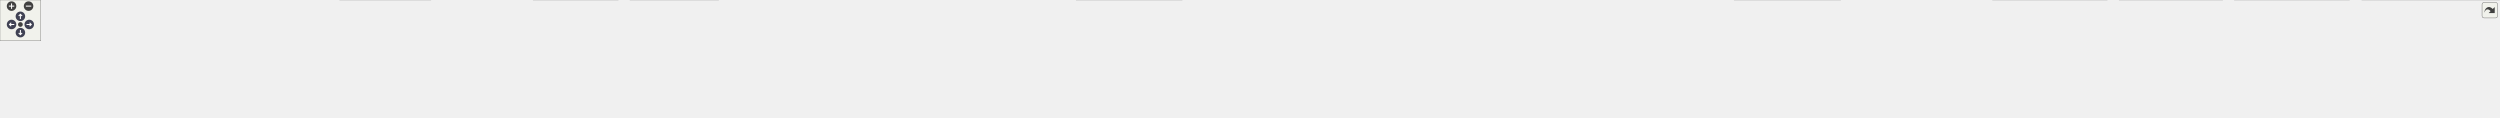
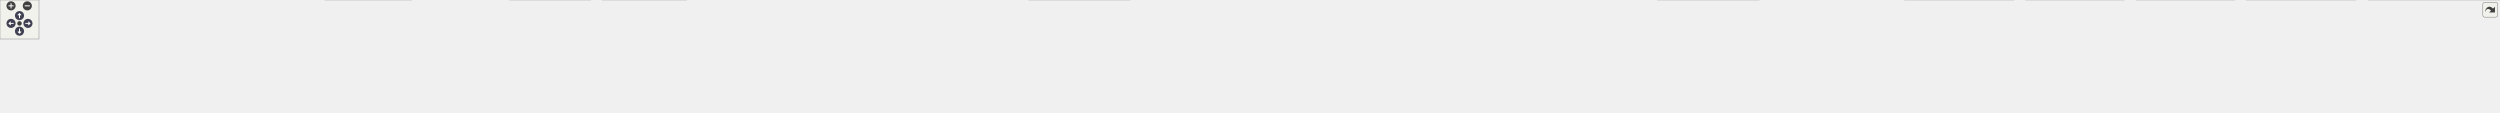
<svg xmlns="http://www.w3.org/2000/svg" xmlns:xlink="http://www.w3.org/1999/xlink" id="main" version="1.1" xml:space="preserve">
  <style type="text/css">
.node, .edge {opacity: 0.7;}
.node.selected, .edge.selected {opacity: 1;}
.edge:hover path { stroke: red; }
.edge:hover polygon { stroke: red; fill: red; }
</style>
  <defs>
    <circle id="rim" cx="0" cy="0" r="7" />
    <circle id="rim2" cx="0" cy="0" r="3.5" />
    <g id="zoomPlus">
      <use xlink:href="#rim" fill="#404040">
        <set attributeName="fill" to="#808080" begin="zoomplus.mouseover" end="zoomplus.mouseout" />
      </use>
      <path d="M-4,0h8M0,-4v8" fill="none" stroke="white" stroke-width="1.5" pointer-events="none" />
    </g>
    <g id="zoomMin">
      <use xlink:href="#rim" fill="#404040">
        <set attributeName="fill" to="#808080" begin="zoomminus.mouseover" end="zoomminus.mouseout" />
      </use>
      <path d="M-4,0h8" fill="none" stroke="white" stroke-width="1.5" pointer-events="none" />
    </g>
    <g id="arrowUp" transform="translate(30 24)">
      <use xlink:href="#rim" />
      <path pointer-events="none" fill="none" stroke="white" stroke-width="1.5" d="M0,-3.0v7 M-2.5,-0.5L0,-3.0L2.5,-0.5" />
    </g>
    <g id="arrowRight" transform="rotate(90) translate(36 -43)">
      <use xlink:href="#rim" />
      <path pointer-events="none" fill="none" stroke="white" stroke-width="1.5" d="M0,-3.0v7 M-2.5,-0.5L0,-3.0L2.5,-0.5" />
    </g>
    <g id="arrowDown" transform="rotate(180) translate(-30 -48)">
      <use xlink:href="#rim" />
      <path pointer-events="none" fill="none" stroke="white" stroke-width="1.5" d="M0,-3.0v7 M-2.5,-0.5L0,-3.0L2.5,-0.5" />
    </g>
    <g id="arrowLeft" transform="rotate(270) translate(-36 17)">
      <use xlink:href="#rim" />
      <path pointer-events="none" fill="none" stroke="white" stroke-width="1.5" d="M0,-3.0v7 M-2.5,-0.5L0,-3.0L2.5,-0.5" />
    </g>
    <g id="resetDef">
      <use xlink:href="#rim2" fill="#404040">
        <set attributeName="fill" to="#808080" begin="reset.mouseover" end="reset.mouseout" />
      </use>
    </g>
  </defs>
  <svg id="graph" class="graph">
    <g id="viewport">
      <g id="Node000001" class="node">
        <g id="a_Node000001">
          <a xlink:title=" ">
-             <polygon fill="#999999" stroke="#666666" points="1838.12,-112 1651.12,-112 1651.12,-68 1838.12,-68 1838.12,-112" />
-             <text text-anchor="start" x="1659.12" y="-98.5" font-family="Helvetica,sans-Serif" font-size="10.00">src/main/java/fr/softsf</text>
-             <text text-anchor="start" x="1659.12" y="-86.5" font-family="Helvetica,sans-Serif" font-size="10.00">/sudokufx/viewmodel/MenuBackground</text>
-             <text text-anchor="middle" x="1744.62" y="-74.5" font-family="Helvetica,sans-Serif" font-size="10.00">ViewModel.java</text>
+             <polygon fill="#999999" stroke="#666666" points="1922.12,-112 1735.12,-112 1735.12,-68 1922.12,-68 1922.12,-112" />
+             <text text-anchor="start" x="1743.12" y="-98.5" font-family="Helvetica,sans-Serif" font-size="10.00">src/main/java/fr/softsf</text>
+             <text text-anchor="start" x="1743.12" y="-86.5" font-family="Helvetica,sans-Serif" font-size="10.00">/sudokufx/viewmodel/MenuBackground</text>
+             <text text-anchor="middle" x="1828.62" y="-74.5" font-family="Helvetica,sans-Serif" font-size="10.00">ViewModel.java</text>
          </a>
        </g>
      </g>
      <g id="Node000002" class="node">
        <g id="a_Node000002">
          <a xlink:title=" ">
            <polygon fill="#e0e0e0" stroke="#999999" points="63.25,-26 0,-26 0,-6 63.25,-6 63.25,-26" />
            <text text-anchor="middle" x="31.62" y="-12.5" font-family="Helvetica,sans-Serif" font-size="10.00">java.io.File</text>
          </a>
        </g>
      </g>
      <g id="edge1_Node000001_Node000002" class="edge">
        <g id="a_edge1_Node000001_Node000002">
          <a xlink:title=" ">
-             <path fill="none" stroke="#63b8ff" d="M1650.8,-87.53C1321.12,-82.14 227.28,-62.13 72.62,-32 69.83,-31.45 66.96,-30.75 64.12,-29.93" />
-             <polygon fill="#63b8ff" stroke="#63b8ff" points="65.42,-26.68 54.83,-26.88 63.24,-33.33 65.42,-26.68" />
+             <path fill="none" stroke="#63b8ff" d="M1734.83,-87.7C1394.45,-82.73 235.82,-63.65 72.62,-32 69.83,-31.46 66.96,-30.75 64.12,-29.94" />
+             <polygon fill="#63b8ff" stroke="#63b8ff" points="65.42,-26.68 54.83,-26.89 63.24,-33.33 65.42,-26.68" />
          </a>
        </g>
      </g>
      <g id="Node000003" class="node">
        <g id="a_Node000003">
          <a xlink:title=" ">
            <polygon fill="#e0e0e0" stroke="#999999" points="167.88,-26 81.38,-26 81.38,-6 167.88,-6 167.88,-26" />
            <text text-anchor="middle" x="124.62" y="-12.5" font-family="Helvetica,sans-Serif" font-size="10.00">java.util.Objects</text>
          </a>
        </g>
      </g>
      <g id="edge2_Node000001_Node000003" class="edge">
        <g id="a_edge2_Node000001_Node000003">
          <a xlink:title=" ">
-             <path fill="none" stroke="#63b8ff" d="M1650.76,-88.59C1357.82,-86.85 463.01,-77.8 176.62,-32 172.31,-31.31 167.85,-30.38 163.44,-29.31" />
-             <polygon fill="#63b8ff" stroke="#63b8ff" points="164.7,-26.02 154.14,-26.84 162.91,-32.79 164.7,-26.02" />
+             <path fill="none" stroke="#63b8ff" d="M1734.84,-88.8C1431.65,-87.66 480.06,-80.24 176.62,-32 172.31,-31.31 167.85,-30.38 163.44,-29.32" />
+             <polygon fill="#63b8ff" stroke="#63b8ff" points="164.7,-26.03 154.14,-26.85 162.9,-32.8 164.7,-26.03" />
          </a>
        </g>
      </g>
      <g id="Node000004" class="node">
        <g id="a_Node000004">
          <a xlink:title=" ">
            <polygon fill="#e0e0e0" stroke="#999999" points="317.38,-26 185.88,-26 185.88,-6 317.38,-6 317.38,-26" />
            <text text-anchor="middle" x="251.62" y="-12.5" font-family="Helvetica,sans-Serif" font-size="10.00">javafx.application.Platform</text>
          </a>
        </g>
      </g>
      <g id="edge3_Node000001_Node000004" class="edge">
        <g id="a_edge3_Node000001_Node000004">
          <a xlink:title=" ">
-             <path fill="none" stroke="#63b8ff" d="M1651.05,-87.16C1377.83,-81.48 584.26,-62.75 326.62,-32 319.27,-31.12 311.56,-29.91 304,-28.56" />
-             <polygon fill="#63b8ff" stroke="#63b8ff" points="304.66,-25.13 294.19,-26.71 303.36,-32 304.66,-25.13" />
+             <path fill="none" stroke="#63b8ff" d="M1734.86,-87.4C1450.61,-82.24 601.24,-64.46 326.62,-32 319.27,-31.13 311.56,-29.93 304,-28.58" />
+             <polygon fill="#63b8ff" stroke="#63b8ff" points="304.66,-25.14 294.19,-26.72 303.36,-32.02 304.66,-25.14" />
          </a>
        </g>
      </g>
      <g id="Node000005" class="node">
        <g id="a_Node000005">
          <a xlink:title=" ">
            <polygon fill="#e0e0e0" stroke="#999999" points="481.5,-26 335.75,-26 335.75,-6 481.5,-6 481.5,-26" />
            <text text-anchor="middle" x="408.62" y="-12.5" font-family="Helvetica,sans-Serif" font-size="10.00">javafx.beans.binding.Bindings</text>
          </a>
        </g>
      </g>
      <g id="edge4_Node000001_Node000005" class="edge">
        <g id="a_edge4_Node000001_Node000005">
          <a xlink:title=" ">
-             <path fill="none" stroke="#63b8ff" d="M1650.68,-89.07C1441.57,-88.27 922.08,-81.04 490.62,-32 482.33,-31.06 473.6,-29.78 465.07,-28.36" />
-             <polygon fill="#63b8ff" stroke="#63b8ff" points="465.95,-24.96 455.49,-26.69 464.75,-31.86 465.95,-24.96" />
+             <path fill="none" stroke="#63b8ff" d="M1735.01,-89.45C1516.41,-89.55 955.62,-84.18 490.62,-32 482.32,-31.07 473.6,-29.79 465.06,-28.38" />
+             <polygon fill="#63b8ff" stroke="#63b8ff" points="465.94,-24.98 455.49,-26.72 464.74,-31.88 465.94,-24.98" />
          </a>
        </g>
      </g>
      <g id="Node000006" class="node">
        <g id="a_Node000006">
          <a xlink:title=" ">
            <polygon fill="#e0e0e0" stroke="#999999" points="633.5,-32 499.75,-32 499.75,0 633.5,0 633.5,-32" />
            <text text-anchor="start" x="507.75" y="-18.5" font-family="Helvetica,sans-Serif" font-size="10.00">javafx.beans.binding.String</text>
            <text text-anchor="middle" x="566.62" y="-6.5" font-family="Helvetica,sans-Serif" font-size="10.00">Binding</text>
          </a>
        </g>
      </g>
      <g id="edge5_Node000001_Node000006" class="edge">
        <g id="a_edge5_Node000001_Node000006">
          <a xlink:title=" ">
-             <path fill="none" stroke="#63b8ff" d="M1650.89,-88.75C1462.04,-87.25 1022.27,-78.7 645.03,-32.32" />
-             <polygon fill="#63b8ff" stroke="#63b8ff" points="645.46,-28.84 635.11,-31.09 644.6,-35.79 645.46,-28.84" />
+             <path fill="none" stroke="#63b8ff" d="M1734.74,-89.24C1535.37,-88.73 1055.07,-82.02 644.8,-32.28" />
+             <polygon fill="#63b8ff" stroke="#63b8ff" points="645.46,-28.84 635.11,-31.09 644.61,-35.78 645.46,-28.84" />
          </a>
        </g>
      </g>
      <g id="Node000007" class="node">
        <g id="a_Node000007">
          <a xlink:title=" ">
            <polygon fill="#e0e0e0" stroke="#999999" points="766.12,-26 651.12,-26 651.12,-6 766.12,-6 766.12,-26" />
            <text text-anchor="middle" x="708.62" y="-12.5" font-family="Helvetica,sans-Serif" font-size="10.00">javafx.concurrent.Task</text>
          </a>
        </g>
      </g>
      <g id="edge6_Node000001_Node000007" class="edge">
        <g id="a_edge6_Node000001_Node000007">
          <a xlink:title=" ">
-             <path fill="none" stroke="#63b8ff" d="M1650.93,-88.5C1477.39,-86.47 1094.58,-76.79 775.62,-32 769.58,-31.15 763.26,-30.04 757.03,-28.81" />
-             <polygon fill="#63b8ff" stroke="#63b8ff" points="757.98,-25.43 747.47,-26.8 756.54,-32.28 757.98,-25.43" />
+             <path fill="none" stroke="#63b8ff" d="M1734.81,-89.13C1550.22,-88.25 1127.24,-80.53 775.62,-32 769.5,-31.15 763.11,-30.04 756.8,-28.79" />
+             <polygon fill="#63b8ff" stroke="#63b8ff" points="757.62,-25.39 747.12,-26.75 756.18,-32.24 757.62,-25.39" />
          </a>
        </g>
      </g>
      <g id="Node000008" class="node">
        <g id="a_Node000008">
          <a xlink:title=" ">
            <polygon fill="#e0e0e0" stroke="#999999" points="909,-32 784.25,-32 784.25,0 909,0 909,-32" />
            <text text-anchor="start" x="792.25" y="-18.5" font-family="Helvetica,sans-Serif" font-size="10.00">javafx.concurrent.Worker</text>
            <text text-anchor="middle" x="846.62" y="-6.5" font-family="Helvetica,sans-Serif" font-size="10.00">StateEvent</text>
          </a>
        </g>
      </g>
      <g id="edge7_Node000001_Node000008" class="edge">
        <g id="a_edge7_Node000001_Node000008">
          <a xlink:title=" ">
-             <path fill="none" stroke="#63b8ff" d="M1650.86,-86.79C1499.16,-82.27 1190.44,-69.2 920.47,-32.28" />
-             <polygon fill="#63b8ff" stroke="#63b8ff" points="921.15,-28.84 910.76,-30.93 920.19,-35.77 921.15,-28.84" />
+             <path fill="none" stroke="#63b8ff" d="M1734.74,-87.63C1571.07,-84.25 1222.83,-72.67 920.45,-32.26" />
+             <polygon fill="#63b8ff" stroke="#63b8ff" points="921.14,-28.82 910.76,-30.95 920.2,-35.76 921.14,-28.82" />
          </a>
        </g>
      </g>
      <g id="Node000009" class="node">
        <g id="a_Node000009">
          <a xlink:title=" ">
            <polygon fill="#e0e0e0" stroke="#999999" points="1056.62,-32 926.62,-32 926.62,0 1056.62,0 1056.62,-32" />
            <text text-anchor="start" x="934.62" y="-18.5" font-family="Helvetica,sans-Serif" font-size="10.00">javafx.scene.control.Color</text>
            <text text-anchor="middle" x="991.62" y="-6.5" font-family="Helvetica,sans-Serif" font-size="10.00">Picker</text>
          </a>
        </g>
      </g>
      <g id="edge8_Node000001_Node000009" class="edge">
        <g id="a_edge8_Node000001_Node000009">
          <a xlink:title=" ">
-             <path fill="none" stroke="#63b8ff" d="M1650.88,-84.58C1521.78,-77.73 1281.87,-62.23 1068.05,-32.24" />
-             <polygon fill="#63b8ff" stroke="#63b8ff" points="1068.81,-28.82 1058.42,-30.88 1067.83,-35.75 1068.81,-28.82" />
+             <path fill="none" stroke="#63b8ff" d="M1734.85,-85.78C1592.69,-80.07 1314.04,-65.58 1068.23,-32.25" />
+             <polygon fill="#63b8ff" stroke="#63b8ff" points="1068.8,-28.79 1058.42,-30.9 1067.85,-35.73 1068.8,-28.79" />
          </a>
        </g>
      </g>
      <g id="Node000010" class="node">
        <g id="a_Node000010">
          <a xlink:title=" ">
            <polygon fill="#e0e0e0" stroke="#999999" points="1205,-26 1074.25,-26 1074.25,-6 1205,-6 1205,-26" />
            <text text-anchor="middle" x="1139.62" y="-12.5" font-family="Helvetica,sans-Serif" font-size="10.00">javafx.scene.image.Image</text>
          </a>
        </g>
      </g>
      <g id="edge9_Node000001_Node000010" class="edge">
        <g id="a_edge9_Node000001_Node000010">
          <a xlink:title=" ">
-             <path fill="none" stroke="#63b8ff" d="M1650.76,-81.58C1544.38,-72.56 1365.96,-55.56 1213.62,-32 1207.23,-31.01 1200.56,-29.85 1193.95,-28.61" />
-             <polygon fill="#63b8ff" stroke="#63b8ff" points="1194.91,-25.23 1184.42,-26.77 1193.58,-32.1 1194.91,-25.23" />
+             <path fill="none" stroke="#63b8ff" d="M1734.74,-83.45C1613.8,-75.58 1397.28,-59.04 1213.62,-32 1207.06,-31.03 1200.2,-29.86 1193.42,-28.61" />
+             <polygon fill="#63b8ff" stroke="#63b8ff" points="1194.11,-25.18 1183.63,-26.72 1192.78,-32.05 1194.11,-25.18" />
          </a>
        </g>
      </g>
      <g id="Node000011" class="node">
        <g id="a_Node000011">
          <a xlink:title=" ">
            <polygon fill="#e0e0e0" stroke="#999999" points="1378.38,-26 1222.88,-26 1222.88,-6 1378.38,-6 1378.38,-26" />
            <text text-anchor="middle" x="1300.62" y="-12.5" font-family="Helvetica,sans-Serif" font-size="10.00">javafx.scene.layout.Background</text>
          </a>
        </g>
      </g>
      <g id="edge10_Node000001_Node000011" class="edge">
        <g id="a_edge10_Node000001_Node000011">
          <a xlink:title=" ">
-             <path fill="none" stroke="#63b8ff" d="M1650.99,-74.38C1578.95,-63.04 1476.94,-46.83 1387.62,-32 1380.68,-30.85 1373.42,-29.62 1366.2,-28.39" />
-             <polygon fill="#63b8ff" stroke="#63b8ff" points="1366.84,-24.96 1356.4,-26.72 1365.67,-31.86 1366.84,-24.96" />
+             <path fill="none" stroke="#63b8ff" d="M1734.69,-78.02C1645.3,-67.3 1507.09,-50.01 1387.62,-32 1380.19,-30.88 1372.41,-29.64 1364.69,-28.36" />
+             <polygon fill="#63b8ff" stroke="#63b8ff" points="1365.41,-24.93 1354.97,-26.73 1364.25,-31.84 1365.41,-24.93" />
          </a>
        </g>
      </g>
      <g id="Node000012" class="node">
        <g id="a_Node000012">
          <a xlink:title=" ">
            <polygon fill="#e0e0e0" stroke="#999999" points="1564.75,-26 1396.5,-26 1396.5,-6 1564.75,-6 1564.75,-26" />
            <text text-anchor="middle" x="1480.62" y="-12.5" font-family="Helvetica,sans-Serif" font-size="10.00">javafx.scene.layout.BackgroundFill</text>
          </a>
        </g>
      </g>
      <g id="edge11_Node000001_Node000012" class="edge">
        <g id="a_edge11_Node000001_Node000012">
          <a xlink:title=" ">
-             <path fill="none" stroke="#63b8ff" d="M1666.13,-67.59C1620.48,-55.14 1564.55,-39.89 1526.11,-29.41" />
-             <polygon fill="#63b8ff" stroke="#63b8ff" points="1527.3,-26.1 1516.73,-26.85 1525.45,-32.85 1527.3,-26.1" />
+             <path fill="none" stroke="#63b8ff" d="M1734.91,-69.61C1671.76,-56.55 1590.54,-39.74 1537.1,-28.68" />
+             <polygon fill="#63b8ff" stroke="#63b8ff" points="1538.11,-25.32 1527.61,-26.72 1536.7,-32.18 1538.11,-25.32" />
          </a>
        </g>
      </g>
      <g id="Node000013" class="node">
        <g id="a_Node000013">
          <a xlink:title=" ">
            <polygon fill="#e0e0e0" stroke="#999999" points="1738.38,-32 1582.88,-32 1582.88,0 1738.38,0 1738.38,-32" />
            <text text-anchor="start" x="1590.88" y="-18.5" font-family="Helvetica,sans-Serif" font-size="10.00">javafx.scene.layout.Background</text>
            <text text-anchor="middle" x="1660.62" y="-6.5" font-family="Helvetica,sans-Serif" font-size="10.00">Image</text>
          </a>
        </g>
      </g>
      <g id="edge12_Node000001_Node000013" class="edge">
        <g id="a_edge12_Node000001_Node000013">
          <a xlink:title=" ">
-             <path fill="none" stroke="#63b8ff" d="M1719.88,-67.79C1709.62,-59 1697.7,-48.78 1687.26,-39.83" />
-             <polygon fill="#63b8ff" stroke="#63b8ff" points="1689.56,-37.19 1679.68,-33.34 1685,-42.5 1689.56,-37.19" />
+             <path fill="none" stroke="#63b8ff" d="M1778.67,-67.59C1756.07,-57.9 1729.5,-46.52 1707.29,-37" />
+             <polygon fill="#63b8ff" stroke="#63b8ff" points="1708.74,-33.81 1698.17,-33.09 1705.99,-40.25 1708.74,-33.81" />
          </a>
        </g>
      </g>
      <g id="Node000014" class="node">
        <g id="a_Node000014">
          <a xlink:title=" ">
            <polygon fill="#e0e0e0" stroke="#999999" points="1900.75,-26 1756.5,-26 1756.5,-6 1900.75,-6 1900.75,-26" />
            <text text-anchor="middle" x="1828.62" y="-12.5" font-family="Helvetica,sans-Serif" font-size="10.00">javafx.scene.layout.GridPane</text>
          </a>
        </g>
      </g>
      <g id="edge13_Node000001_Node000014" class="edge">
        <g id="a_edge13_Node000001_Node000014">
          <a xlink:title=" ">
-             <path fill="none" stroke="#63b8ff" d="M1769.37,-67.79C1782.05,-56.92 1797.27,-43.88 1809.11,-33.73" />
-             <polygon fill="#63b8ff" stroke="#63b8ff" points="1811.3,-36.46 1816.61,-27.3 1806.74,-31.15 1811.3,-36.46" />
+             <path fill="none" stroke="#63b8ff" d="M1828.62,-67.79C1828.62,-58.32 1828.62,-47.2 1828.62,-37.78" />
+             <polygon fill="#63b8ff" stroke="#63b8ff" points="1832.13,-37.82 1828.63,-27.82 1825.13,-37.82 1832.13,-37.82" />
          </a>
        </g>
      </g>
      <g id="Node000015" class="node">
        <g id="a_Node000015">
          <a xlink:title=" ">
            <polygon fill="#e0e0e0" stroke="#999999" points="2040.5,-26 1918.75,-26 1918.75,-6 2040.5,-6 2040.5,-26" />
            <text text-anchor="middle" x="1979.62" y="-12.5" font-family="Helvetica,sans-Serif" font-size="10.00">javafx.scene.paint.Color</text>
          </a>
        </g>
      </g>
      <g id="edge14_Node000001_Node000015" class="edge">
        <g id="a_edge14_Node000001_Node000015">
          <a xlink:title=" ">
-             <path fill="none" stroke="#63b8ff" d="M1814.5,-67.59C1854.61,-55.3 1903.64,-40.28 1937.8,-29.81" />
-             <polygon fill="#63b8ff" stroke="#63b8ff" points="1938.8,-33.17 1947.34,-26.89 1936.75,-26.47 1938.8,-33.17" />
+             <path fill="none" stroke="#63b8ff" d="M1873.52,-67.59C1898.06,-55.89 1927.8,-41.71 1949.54,-31.35" />
+             <polygon fill="#63b8ff" stroke="#63b8ff" points="1950.92,-34.56 1958.44,-27.1 1947.91,-28.24 1950.92,-34.56" />
          </a>
        </g>
      </g>
      <g id="Node000016" class="node">
        <g id="a_Node000016">
          <a xlink:title=" ">
            <polygon fill="#e0e0e0" stroke="#999999" points="2183,-26 2058.25,-26 2058.25,-6 2183,-6 2183,-26" />
            <text text-anchor="middle" x="2120.62" y="-12.5" font-family="Helvetica,sans-Serif" font-size="10.00">javafx.stage.FileChooser</text>
          </a>
        </g>
      </g>
      <g id="edge15_Node000001_Node000016" class="edge">
        <g id="a_edge15_Node000001_Node000016">
          <a xlink:title=" ">
-             <path fill="none" stroke="#63b8ff" d="M1838.51,-72.04C1898.88,-60.99 1978.96,-46.07 2049.62,-32 2054.83,-30.96 2060.25,-29.86 2065.67,-28.74" />
-             <polygon fill="#63b8ff" stroke="#63b8ff" points="2066.17,-32.22 2075.24,-26.75 2064.74,-25.36 2066.17,-32.22" />
+             <path fill="none" stroke="#63b8ff" d="M1915.44,-67.59C1966.26,-55.06 2028.59,-39.69 2071.13,-29.2" />
+             <polygon fill="#63b8ff" stroke="#63b8ff" points="2071.97,-32.6 2080.84,-26.81 2070.29,-25.81 2071.97,-32.6" />
          </a>
        </g>
      </g>
      <g id="Node000017" class="node">
        <g id="a_Node000017">
          <a xlink:title=" ">
            <polygon fill="#e0e0e0" stroke="#999999" points="2298.5,-26 2200.75,-26 2200.75,-6 2298.5,-6 2298.5,-26" />
            <text text-anchor="middle" x="2249.62" y="-12.5" font-family="Helvetica,sans-Serif" font-size="10.00">javafx.stage.Stage</text>
          </a>
        </g>
      </g>
      <g id="edge16_Node000001_Node000017" class="edge">
        <g id="a_edge16_Node000001_Node000017">
          <a xlink:title=" ">
-             <path fill="none" stroke="#63b8ff" d="M1838.49,-80.51C1929.32,-71.48 2070.63,-55.26 2191.62,-32 2195.98,-31.16 2200.5,-30.19 2205,-29.14" />
-             <polygon fill="#63b8ff" stroke="#63b8ff" points="2205.69,-32.58 2214.58,-26.81 2204.04,-25.78 2205.69,-32.58" />
+             <path fill="none" stroke="#63b8ff" d="M1922.34,-76.84C1995.9,-66.68 2100.74,-50.84 2191.62,-32 2195.74,-31.15 2199.99,-30.19 2204.25,-29.18" />
+             <polygon fill="#63b8ff" stroke="#63b8ff" points="2205.06,-32.59 2213.94,-26.8 2203.39,-25.79 2205.06,-32.59" />
          </a>
        </g>
      </g>
      <g id="Node000018" class="node">
        <g id="a_Node000018">
          <a xlink:title=" ">
            <polygon fill="#e0e0e0" stroke="#999999" points="2399,-26 2316.25,-26 2316.25,-6 2399,-6 2399,-26" />
            <text text-anchor="middle" x="2357.62" y="-12.5" font-family="Helvetica,sans-Serif" font-size="10.00">org.slf4j.Logger</text>
          </a>
        </g>
      </g>
      <g id="edge17_Node000001_Node000018" class="edge">
        <g id="a_edge17_Node000001_Node000018">
          <a xlink:title=" ">
-             <path fill="none" stroke="#63b8ff" d="M1838.58,-84.97C1951.01,-78.88 2144.54,-64.41 2307.62,-32 2311.23,-31.28 2314.94,-30.42 2318.64,-29.47" />
-             <polygon fill="#63b8ff" stroke="#63b8ff" points="2319.41,-32.89 2328.11,-26.84 2317.54,-26.14 2319.41,-32.89" />
+             <path fill="none" stroke="#63b8ff" d="M1922.57,-82.65C2019.71,-74.96 2175.41,-59.48 2307.62,-32 2311.17,-31.26 2314.84,-30.39 2318.49,-29.44" />
+             <polygon fill="#63b8ff" stroke="#63b8ff" points="2319.14,-32.89 2327.83,-26.84 2317.26,-26.15 2319.14,-32.89" />
          </a>
        </g>
      </g>
      <g id="Node000019" class="node">
        <g id="a_Node000019">
          <a xlink:title=" ">
            <polygon fill="#e0e0e0" stroke="#999999" points="2532.5,-26 2416.75,-26 2416.75,-6 2532.5,-6 2532.5,-26" />
            <text text-anchor="middle" x="2474.62" y="-12.5" font-family="Helvetica,sans-Serif" font-size="10.00">org.slf4j.LoggerFactory</text>
          </a>
        </g>
      </g>
      <g id="edge18_Node000001_Node000019" class="edge">
        <g id="a_edge18_Node000001_Node000019">
          <a xlink:title=" ">
-             <path fill="none" stroke="#63b8ff" d="M1838.43,-84.91C1967.3,-78.4 2206.1,-63.08 2407.62,-32 2413.37,-31.11 2419.35,-30.02 2425.28,-28.83" />
-             <polygon fill="#63b8ff" stroke="#63b8ff" points="2425.99,-32.26 2435.05,-26.77 2424.54,-25.41 2425.99,-32.26" />
+             <path fill="none" stroke="#63b8ff" d="M1922.59,-83.29C2037.51,-75.5 2237.71,-59.28 2407.62,-32 2413.29,-31.09 2419.19,-29.99 2425.05,-28.81" />
+             <polygon fill="#63b8ff" stroke="#63b8ff" points="2425.62,-32.26 2434.68,-26.77 2424.17,-25.42 2425.62,-32.26" />
          </a>
        </g>
      </g>
      <g id="Node000020" class="node">
        <g id="a_Node000020">
          <a xlink:title=" ">
            <polygon fill="#e0e0e0" stroke="#999999" points="2706.75,-32 2550.5,-32 2550.5,0 2706.75,0 2706.75,-32" />
            <text text-anchor="start" x="2558.5" y="-18.5" font-family="Helvetica,sans-Serif" font-size="10.00">org.springframework.stereotype.</text>
            <text text-anchor="middle" x="2628.62" y="-6.5" font-family="Helvetica,sans-Serif" font-size="10.00">Component</text>
          </a>
        </g>
      </g>
      <g id="edge19_Node000001_Node000020" class="edge">
        <g id="a_edge19_Node000001_Node000020">
          <a xlink:title=" ">
-             <path fill="none" stroke="#63b8ff" d="M1838.47,-85.31C1985.66,-78.86 2279.93,-63.26 2539.27,-32.21" />
-             <polygon fill="#63b8ff" stroke="#63b8ff" points="2539.41,-35.72 2548.92,-31.04 2538.57,-28.77 2539.41,-35.72" />
+             <path fill="none" stroke="#63b8ff" d="M1922.62,-84.22C2057.07,-76.76 2312.23,-60.37 2539.29,-32.22" />
+             <polygon fill="#63b8ff" stroke="#63b8ff" points="2539.43,-35.73 2548.92,-31.02 2538.56,-28.78 2539.43,-35.73" />
          </a>
        </g>
      </g>
      <g id="Node000021" class="node">
        <g id="a_Node000021">
          <a xlink:title=" ">
            <polygon fill="#e0e0e0" stroke="#999999" points="2912.12,-26 2725.12,-26 2725.12,-6 2912.12,-6 2912.12,-26" />
            <text text-anchor="middle" x="2818.62" y="-12.5" font-family="Helvetica,sans-Serif" font-size="10.00">fr.softsf.sudokufx.common.enums.I18n</text>
          </a>
        </g>
      </g>
      <g id="edge20_Node000001_Node000021" class="edge">
        <g id="a_edge20_Node000001_Node000021">
          <a xlink:title=" ">
-             <path fill="none" stroke="#63b8ff" d="M1838.57,-86.17C2012.17,-80.35 2394.75,-64.72 2715.62,-32 2726.23,-30.92 2737.42,-29.54 2748.36,-28.06" />
-             <polygon fill="#63b8ff" stroke="#63b8ff" points="2748.72,-31.54 2758.14,-26.69 2747.75,-24.61 2748.72,-31.54" />
+             <path fill="none" stroke="#63b8ff" d="M1922.38,-85.46C2084.44,-78.78 2427.29,-62.21 2715.62,-32 2726.16,-30.9 2737.28,-29.51 2748.15,-28.03" />
+             <polygon fill="#63b8ff" stroke="#63b8ff" points="2748.44,-31.52 2757.86,-26.67 2747.47,-24.59 2748.44,-31.52" />
          </a>
        </g>
      </g>
      <g id="Node000022" class="node">
        <g id="a_Node000022">
          <a xlink:title=" ">
            <polygon fill="#e0e0e0" stroke="#999999" points="3098.75,-32 2930.5,-32 2930.5,0 3098.75,0 3098.75,-32" />
            <text text-anchor="start" x="2938.5" y="-18.5" font-family="Helvetica,sans-Serif" font-size="10.00">fr.softsf.sudokufx.common.enums.</text>
            <text text-anchor="middle" x="3014.62" y="-6.5" font-family="Helvetica,sans-Serif" font-size="10.00">ToastLevels</text>
          </a>
        </g>
      </g>
      <g id="edge21_Node000001_Node000022" class="edge">
        <g id="a_edge21_Node000001_Node000022">
          <a xlink:title=" ">
-             <path fill="none" stroke="#63b8ff" d="M1838.35,-88.01C2036.19,-85.14 2511.11,-74.19 2918.6,-32.24" />
-             <polygon fill="#63b8ff" stroke="#63b8ff" points="2918.94,-35.72 2928.53,-31.21 2918.22,-28.76 2918.94,-35.72" />
+             <path fill="none" stroke="#63b8ff" d="M1922.47,-87.51C2109.96,-83.79 2544.37,-71.46 2918.69,-32.24" />
+             <polygon fill="#63b8ff" stroke="#63b8ff" points="2918.95,-35.73 2928.52,-31.2 2918.21,-28.77 2918.95,-35.73" />
          </a>
        </g>
      </g>
      <g id="Node000023" class="node">
        <g id="a_Node000023">
          <a xlink:title=" ">
            <polygon fill="#e0e0e0" stroke="#999999" points="3268.5,-32 3116.75,-32 3116.75,0 3268.5,0 3268.5,-32" />
            <text text-anchor="start" x="3124.75" y="-18.5" font-family="Helvetica,sans-Serif" font-size="10.00">fr.softsf.sudokufx.common.util.</text>
-             <text text-anchor="middle" x="3192.62" y="-6.5" font-family="Helvetica,sans-Serif" font-size="10.00">ImageUtils</text>
+             <text text-anchor="middle" x="3192.62" y="-6.5" font-family="Helvetica,sans-Serif" font-size="10.00">ImageMeta</text>
          </a>
        </g>
      </g>
      <g id="edge22_Node000001_Node000023" class="edge">
        <g id="a_edge22_Node000001_Node000023">
          <a xlink:title=" ">
-             <path fill="none" stroke="#63b8ff" d="M1838.31,-89.36C2058.03,-89.28 2623.67,-83.7 3105.33,-32.14" />
-             <polygon fill="#63b8ff" stroke="#63b8ff" points="3105.63,-35.63 3115.19,-31.08 3104.87,-28.67 3105.63,-35.63" />
+             <path fill="none" stroke="#63b8ff" d="M1922.42,-88.99C2132.57,-88.06 2657.23,-80.72 3105.46,-32.13" />
+             <polygon fill="#63b8ff" stroke="#63b8ff" points="3105.63,-35.63 3115.19,-31.07 3104.87,-28.68 3105.63,-35.63" />
          </a>
        </g>
      </g>
      <g id="Node000024" class="node">
        <g id="a_Node000024">
          <a xlink:title=" ">
-             <polygon fill="#e0e0e0" stroke="#999999" points="3455.12,-32 3286.12,-32 3286.12,0 3455.12,0 3455.12,-32" />
-             <text text-anchor="start" x="3294.12" y="-18.5" font-family="Helvetica,sans-Serif" font-size="10.00">fr.softsf.sudokufx.view.component.</text>
-             <text text-anchor="middle" x="3370.62" y="-6.5" font-family="Helvetica,sans-Serif" font-size="10.00">SpinnerGridPane</text>
+             <polygon fill="#e0e0e0" stroke="#999999" points="3438.5,-32 3286.75,-32 3286.75,0 3438.5,0 3438.5,-32" />
+             <text text-anchor="start" x="3294.75" y="-18.5" font-family="Helvetica,sans-Serif" font-size="10.00">fr.softsf.sudokufx.common.util.</text>
+             <text text-anchor="middle" x="3362.62" y="-6.5" font-family="Helvetica,sans-Serif" font-size="10.00">ImageUtils</text>
          </a>
        </g>
      </g>
      <g id="edge23_Node000001_Node000024" class="edge">
        <g id="a_edge23_Node000001_Node000024">
          <a xlink:title=" ">
-             <path fill="none" stroke="#63b8ff" d="M1838.22,-89.51C2076.47,-89.95 2725.35,-85.77 3274.46,-32.24" />
-             <polygon fill="#63b8ff" stroke="#63b8ff" points="3274.67,-35.73 3284.28,-31.27 3273.98,-28.77 3274.67,-35.73" />
+             <path fill="none" stroke="#63b8ff" d="M1922.61,-89.7C2152.13,-90.45 2759.56,-86.73 3275.3,-32.14" />
+             <polygon fill="#63b8ff" stroke="#63b8ff" points="3275.62,-35.63 3285.19,-31.08 3274.88,-28.67 3275.62,-35.63" />
          </a>
        </g>
      </g>
      <g id="Node000025" class="node">
        <g id="a_Node000025">
          <a xlink:title=" ">
-             <polygon fill="#e0e0e0" stroke="#999999" points="3675.62,-32 3473.62,-32 3473.62,0 3675.62,0 3675.62,-32" />
-             <text text-anchor="start" x="3481.62" y="-18.5" font-family="Helvetica,sans-Serif" font-size="10.00">fr.softsf.sudokufx.view.component.toaster.</text>
-             <text text-anchor="middle" x="3574.62" y="-6.5" font-family="Helvetica,sans-Serif" font-size="10.00">ToasterVBox</text>
+             <polygon fill="#e0e0e0" stroke="#999999" points="3625.12,-32 3456.12,-32 3456.12,0 3625.12,0 3625.12,-32" />
+             <text text-anchor="start" x="3464.12" y="-18.5" font-family="Helvetica,sans-Serif" font-size="10.00">fr.softsf.sudokufx.view.component.</text>
+             <text text-anchor="middle" x="3540.62" y="-6.5" font-family="Helvetica,sans-Serif" font-size="10.00">SpinnerGridPane</text>
          </a>
        </g>
      </g>
      <g id="edge24_Node000001_Node000025" class="edge">
        <g id="a_edge24_Node000001_Node000025">
          <a xlink:title=" ">
-             <path fill="none" stroke="#63b8ff" d="M1838.51,-89.26C2096.32,-89.25 2837.01,-84.37 3462.33,-32.13" />
-             <polygon fill="#63b8ff" stroke="#63b8ff" points="3462.19,-35.66 3471.86,-31.33 3461.61,-28.68 3462.19,-35.66" />
+             <path fill="none" stroke="#63b8ff" d="M1922.43,-89.78C2169.93,-90.95 2861.1,-88.56 3444.62,-32.22" />
+             <polygon fill="#63b8ff" stroke="#63b8ff" points="3444.67,-35.73 3454.28,-31.28 3443.99,-28.76 3444.67,-35.73" />
+           </a>
+         </g>
+       </g>
+       <g id="Node000026" class="node">
+         <g id="a_Node000026">
+           <a xlink:title=" ">
+             <polygon fill="#e0e0e0" stroke="#999999" points="3845.62,-32 3643.62,-32 3643.62,0 3845.62,0 3845.62,-32" />
+             <text text-anchor="start" x="3651.62" y="-18.5" font-family="Helvetica,sans-Serif" font-size="10.00">fr.softsf.sudokufx.view.component.toaster.</text>
+             <text text-anchor="middle" x="3744.62" y="-6.5" font-family="Helvetica,sans-Serif" font-size="10.00">ToasterVBox</text>
+           </a>
+         </g>
+       </g>
+       <g id="edge25_Node000001_Node000026" class="edge">
+         <g id="a_edge25_Node000001_Node000026">
+           <a xlink:title=" ">
+             <path fill="none" stroke="#63b8ff" d="M1922.35,-89.47C2188.54,-90.08 2972.03,-86.78 3632.2,-32.14" />
+             <polygon fill="#63b8ff" stroke="#63b8ff" points="3632.19,-35.65 3641.87,-31.34 3631.61,-28.68 3632.19,-35.65" />
          </a>
        </g>
      </g>
    </g>
  </svg>
  <g id="navigator" transform="translate(0 0)" fill="#404254">
    <rect fill="#f2f5e9" fill-opacity="0.5" stroke="#606060" stroke-width=".5" x="0" y="0" width="60" height="60" />
    <use id="zoomplus" xlink:href="#zoomPlus" x="17" y="9" />
    <use id="zoomminus" xlink:href="#zoomMin" x="42" y="9" />
    <use id="reset" xlink:href="#resetDef" x="30" y="36" />
    <use id="arrowup" xlink:href="#arrowUp" x="0" y="0" />
    <use id="arrowright" xlink:href="#arrowRight" x="0" y="0" />
    <use id="arrowdown" xlink:href="#arrowDown" x="0" y="0" />
    <use id="arrowleft" xlink:href="#arrowLeft" x="0" y="0" />
  </g>
  <svg viewBox="0 0 15 15" width="100%" height="30px" preserveAspectRatio="xMaxYMin meet">
    <g id="arrow_out" transform="scale(0.3 0.3)">
      <a xlink:href="_menu_background_view_model_8java__incl_org.svg" target="_base">
        <rect id="button" ry="5" rx="5" y="6" x="6" height="38" width="38" fill="#f2f5e9" fill-opacity="0.5" stroke="#606060" stroke-width="1.0" />
        <path id="arrow" d="M 11.5,31.437 C 11.94,20.098 22.043,11.323 32.159,21.979 L 37.069,17.246 C 37.069,17.246 37.088,32 37.088,32 L 22.16,31.978 C 22.16,31.978 26.998,27.14 26.998,27.14 C 18.529,18.264 13.292,25.23 11.5,31.437 z" style="fill:#404040;" />
      </a>
    </g>
  </svg>
  <style type="text/css">

[data-mouse-over-selected='false'] { opacity: 0.7; }
[data-mouse-over-selected='true']  { opacity: 1.0; }

</style>
</svg>
